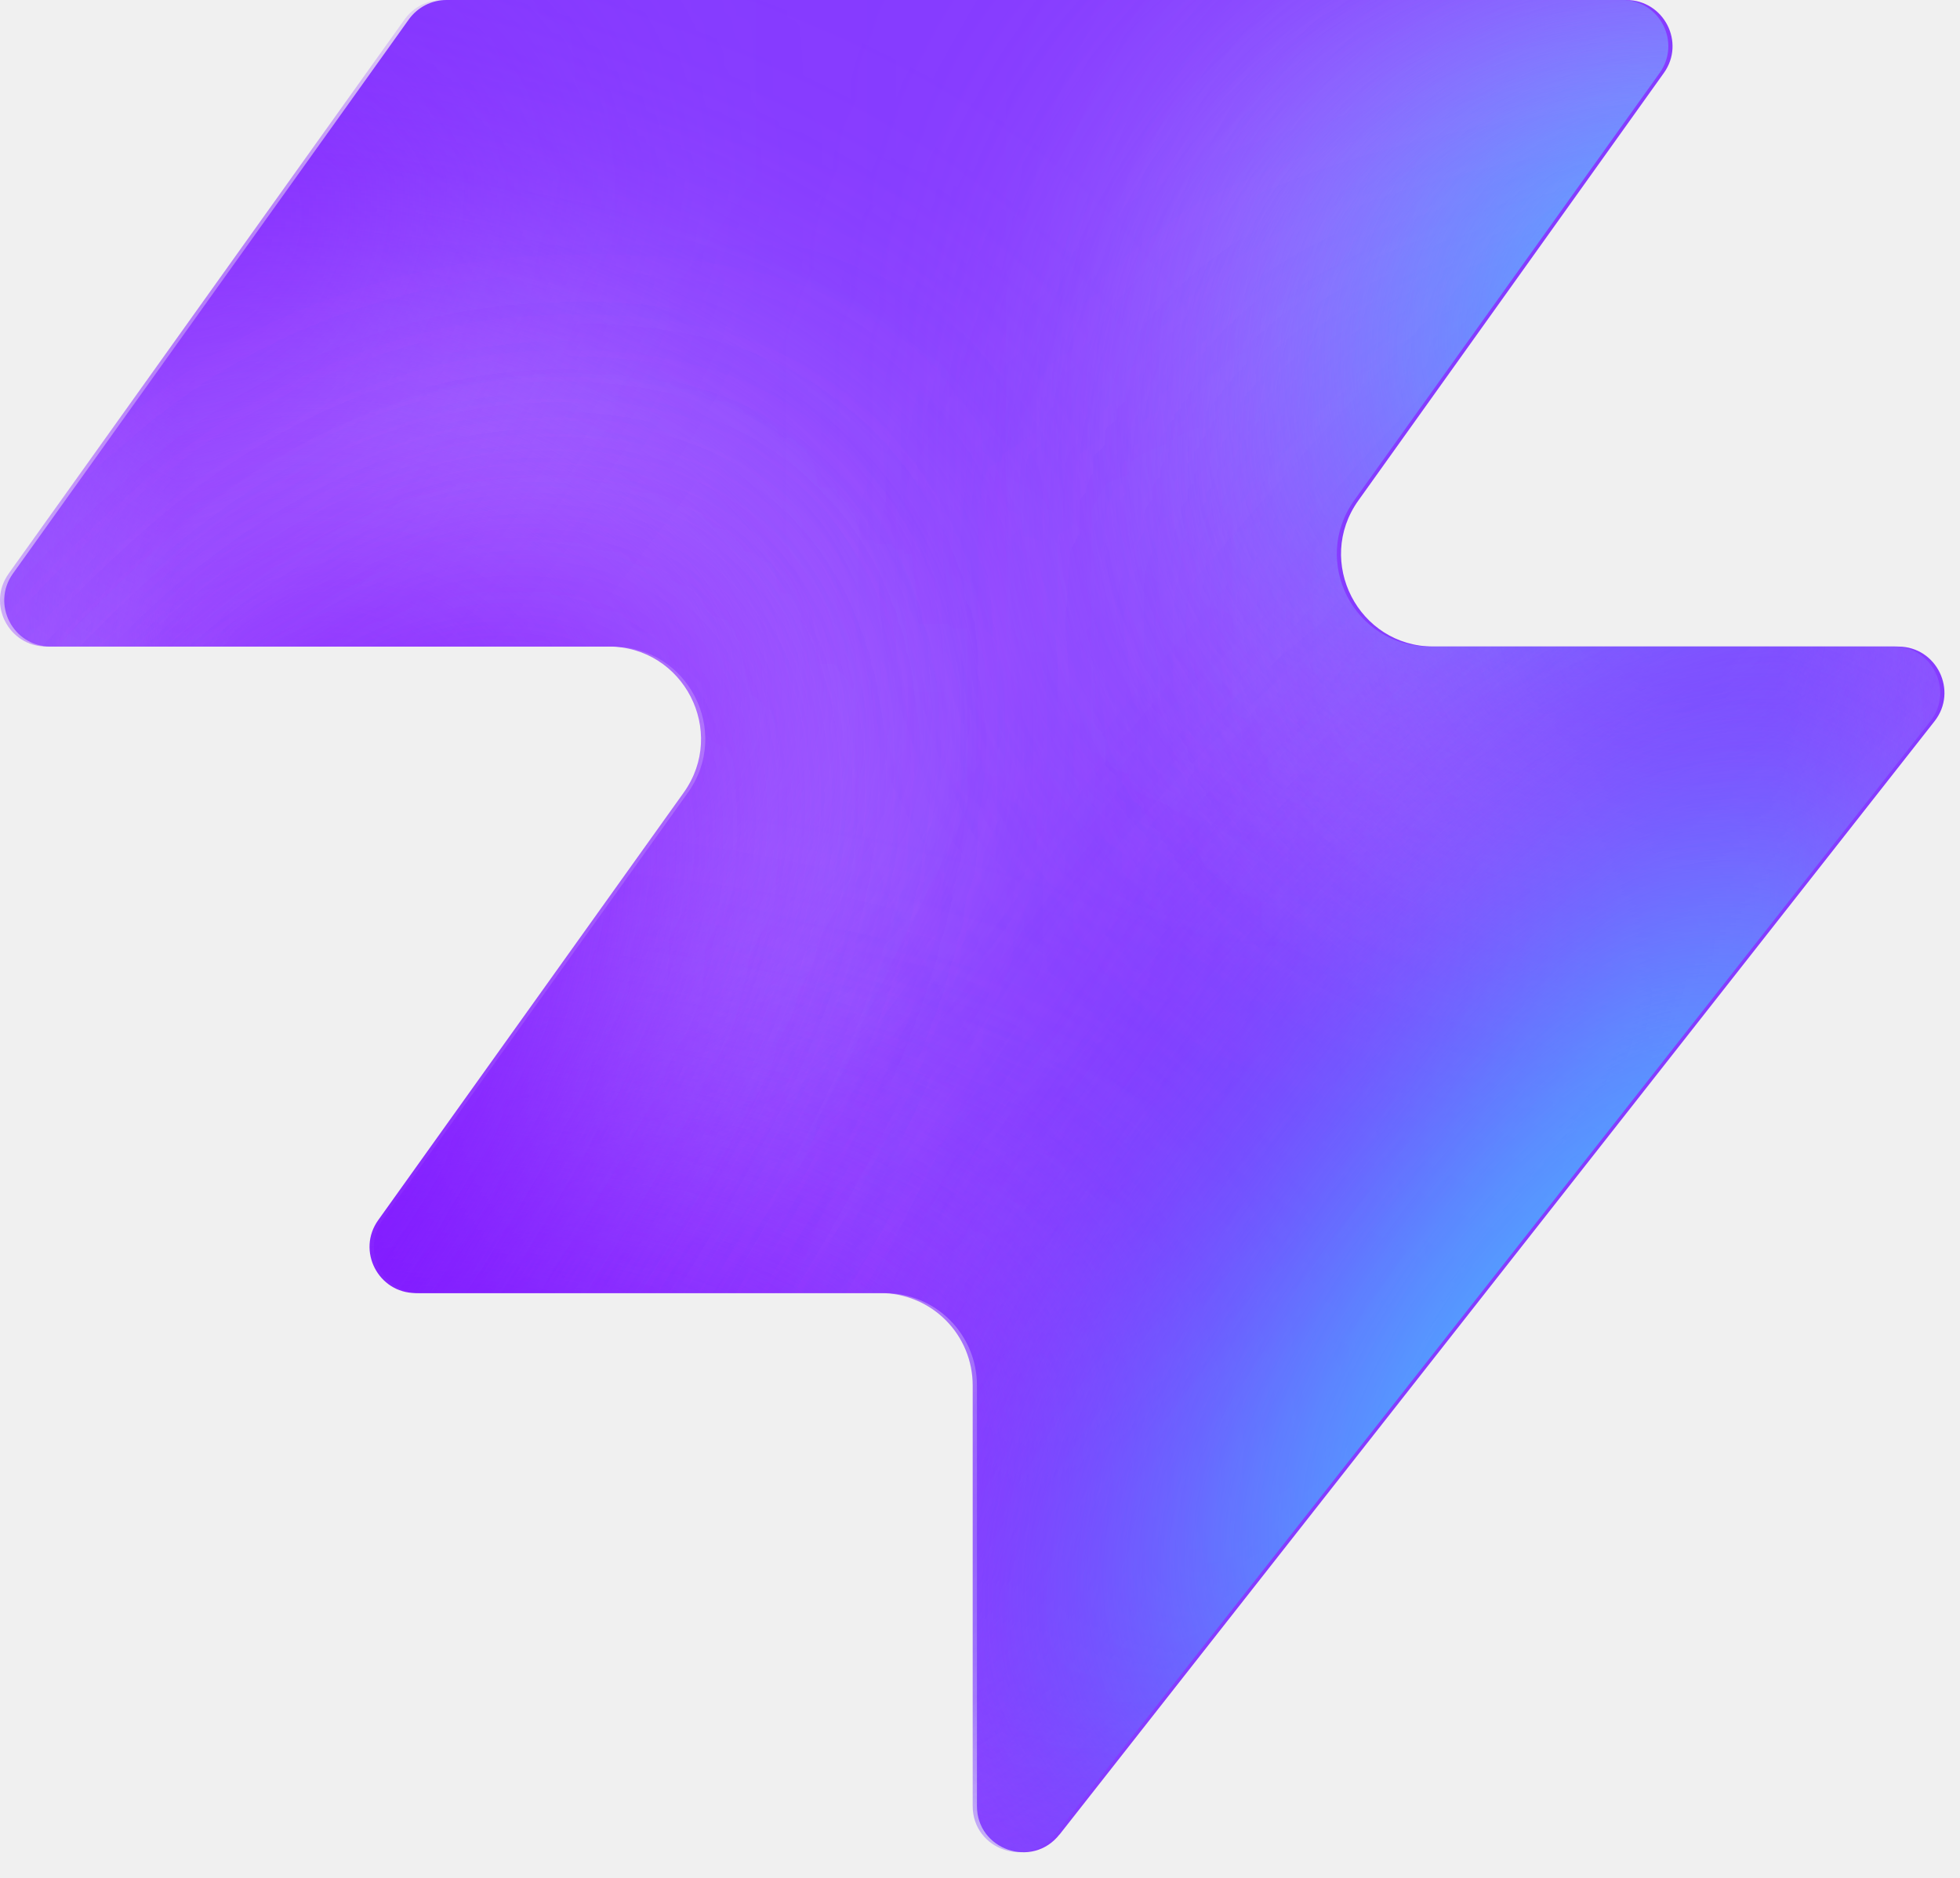
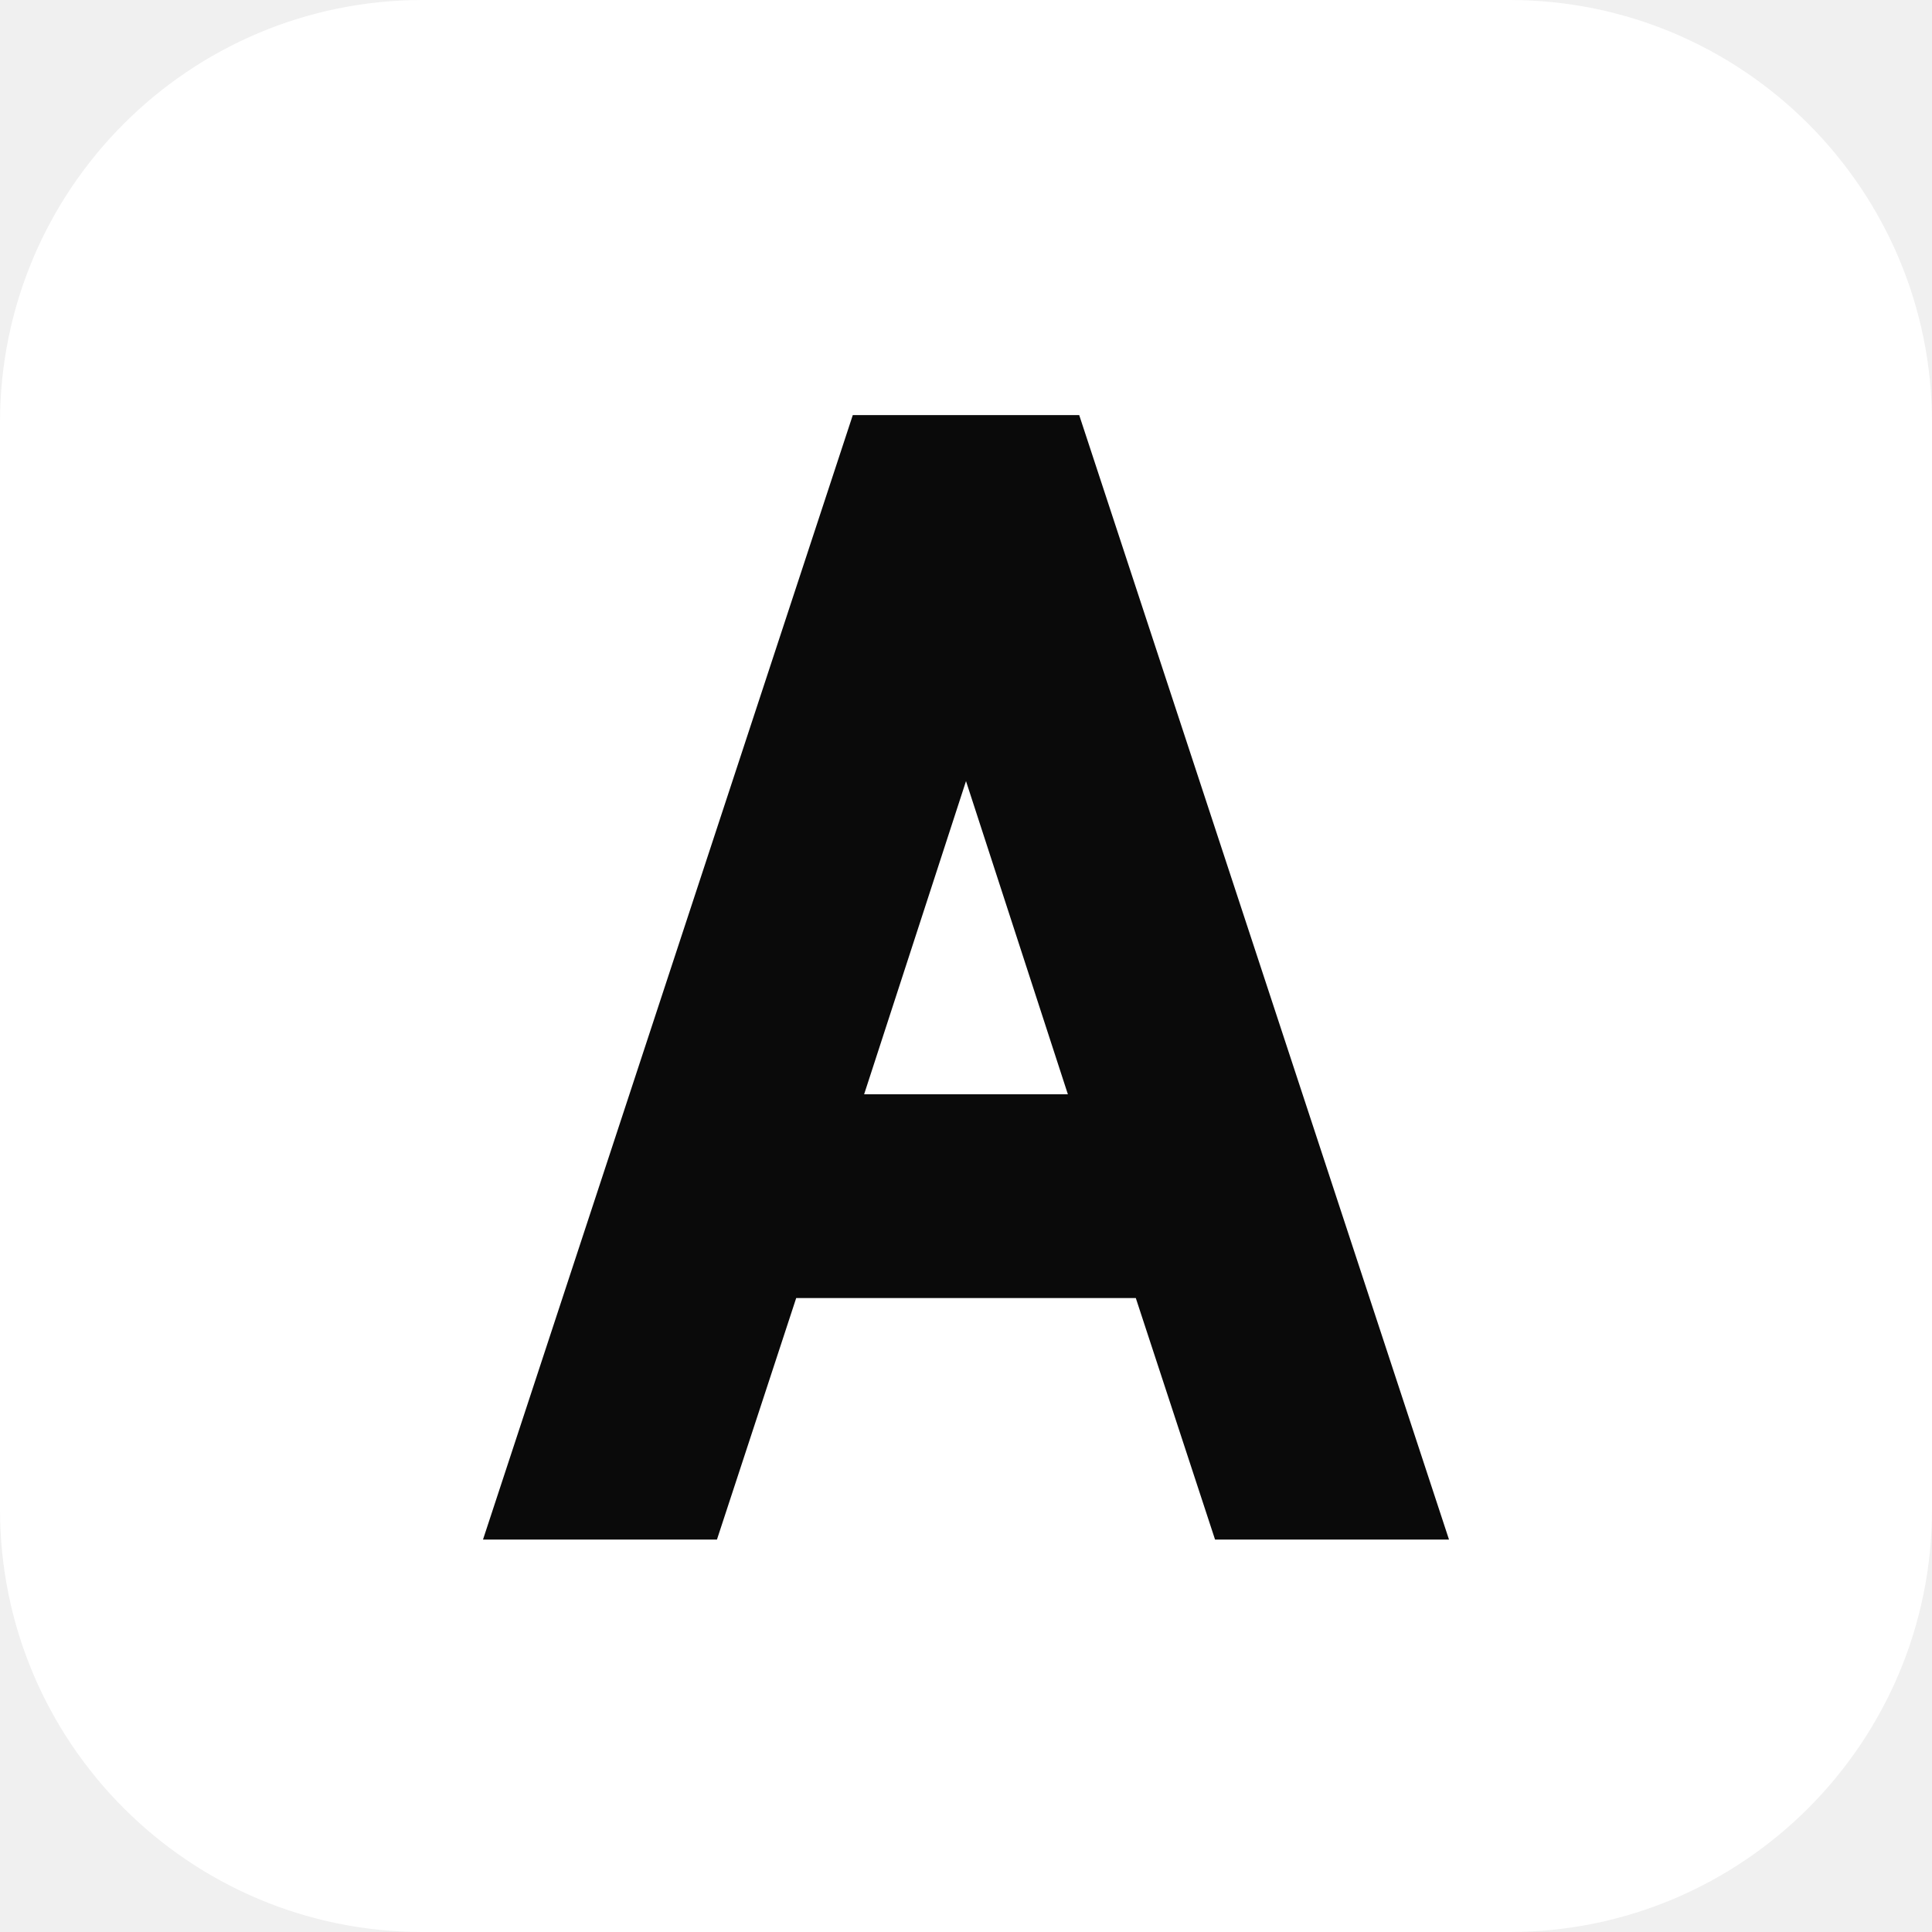
- <svg xmlns="http://www.w3.org/2000/svg" width="48" height="46" fill="none" viewBox="0 0 48 46">
-   <path fill="#863bff" d="M25.946 44.938c-.664.845-2.021.375-2.021-.698V33.937a2.26 2.26 0 0 0-2.262-2.262H10.287c-.92 0-1.456-1.04-.92-1.788l7.48-10.471c1.07-1.497 0-3.578-1.842-3.578H1.237c-.92 0-1.456-1.04-.92-1.788L10.013.474c.214-.297.556-.474.92-.474h28.894c.92 0 1.456 1.04.92 1.788l-7.48 10.471c-1.07 1.498 0 3.579 1.842 3.579h11.377c.943 0 1.473 1.088.89 1.83L25.947 44.94z" style="fill:#863bff;fill:color(display-p3 .525 .23 1);fill-opacity:1" />
-   <mask id="a" width="48" height="46" x="0" y="0" maskUnits="userSpaceOnUse" style="mask-type:alpha">
-     <path fill="#000" d="M25.842 44.938c-.664.844-2.021.375-2.021-.698V33.937a2.26 2.26 0 0 0-2.262-2.262H10.183c-.92 0-1.456-1.04-.92-1.788l7.48-10.471c1.07-1.498 0-3.579-1.842-3.579H1.133c-.92 0-1.456-1.04-.92-1.787L9.91.473c.214-.297.556-.474.92-.474h28.894c.92 0 1.456 1.04.92 1.788l-7.48 10.471c-1.07 1.498 0 3.578 1.842 3.578h11.377c.943 0 1.473 1.088.89 1.832L25.843 44.94z" style="fill:#000;fill-opacity:1" />
-   </mask>
-   <g mask="url(#a)">
-     <g filter="url(#b)">
-       <ellipse cx="5.508" cy="14.704" fill="#ede6ff" rx="5.508" ry="14.704" style="fill:#ede6ff;fill:color(display-p3 .927 .903 1);fill-opacity:1" transform="matrix(.00324 1 1 -.00324 -4.47 31.516)" />
-     </g>
-     <g filter="url(#c)">
-       <ellipse cx="10.399" cy="29.851" fill="#ede6ff" rx="10.399" ry="29.851" style="fill:#ede6ff;fill:color(display-p3 .927 .903 1);fill-opacity:1" transform="matrix(.00324 1 1 -.00324 -39.328 7.883)" />
-     </g>
-     <g filter="url(#d)">
-       <ellipse cx="5.508" cy="30.487" fill="#7e14ff" rx="5.508" ry="30.487" style="fill:#7e14ff;fill:color(display-p3 .492 .077 1);fill-opacity:1" transform="rotate(89.814 -25.913 -14.639)scale(1 -1)" />
-     </g>
-     <g filter="url(#e)">
-       <ellipse cx="5.508" cy="30.599" fill="#7e14ff" rx="5.508" ry="30.599" style="fill:#7e14ff;fill:color(display-p3 .492 .077 1);fill-opacity:1" transform="rotate(89.814 -32.644 -3.334)scale(1 -1)" />
-     </g>
-     <g filter="url(#f)">
-       <ellipse cx="5.508" cy="30.599" fill="#7e14ff" rx="5.508" ry="30.599" style="fill:#7e14ff;fill:color(display-p3 .492 .077 1);fill-opacity:1" transform="matrix(.00324 1 1 -.00324 -34.34 30.47)" />
-     </g>
-     <g filter="url(#g)">
-       <ellipse cx="14.072" cy="22.078" fill="#ede6ff" rx="14.072" ry="22.078" style="fill:#ede6ff;fill:color(display-p3 .927 .903 1);fill-opacity:1" transform="rotate(93.35 24.506 48.493)scale(-1 1)" />
-     </g>
-     <g filter="url(#h)">
-       <ellipse cx="3.47" cy="21.501" fill="#7e14ff" rx="3.47" ry="21.501" style="fill:#7e14ff;fill:color(display-p3 .492 .077 1);fill-opacity:1" transform="rotate(89.009 28.708 47.59)scale(-1 1)" />
-     </g>
-     <g filter="url(#i)">
-       <ellipse cx="3.47" cy="21.501" fill="#7e14ff" rx="3.47" ry="21.501" style="fill:#7e14ff;fill:color(display-p3 .492 .077 1);fill-opacity:1" transform="rotate(89.009 28.708 47.59)scale(-1 1)" />
-     </g>
-     <g filter="url(#j)">
-       <ellipse cx=".387" cy="8.972" fill="#7e14ff" rx="4.407" ry="29.108" style="fill:#7e14ff;fill:color(display-p3 .492 .077 1);fill-opacity:1" transform="rotate(39.51 .387 8.972)" />
-     </g>
-     <g filter="url(#k)">
-       <ellipse cx="47.523" cy="-6.092" fill="#7e14ff" rx="4.407" ry="29.108" style="fill:#7e14ff;fill:color(display-p3 .492 .077 1);fill-opacity:1" transform="rotate(37.892 47.523 -6.092)" />
-     </g>
-     <g filter="url(#l)">
-       <ellipse cx="41.412" cy="6.333" fill="#47bfff" rx="5.971" ry="9.665" style="fill:#47bfff;fill:color(display-p3 .28 .748 1);fill-opacity:1" transform="rotate(37.892 41.412 6.333)" />
-     </g>
-     <g filter="url(#m)">
-       <ellipse cx="-1.879" cy="38.332" fill="#7e14ff" rx="4.407" ry="29.108" style="fill:#7e14ff;fill:color(display-p3 .492 .077 1);fill-opacity:1" transform="rotate(37.892 -1.88 38.332)" />
-     </g>
-     <g filter="url(#n)">
-       <ellipse cx="-1.879" cy="38.332" fill="#7e14ff" rx="4.407" ry="29.108" style="fill:#7e14ff;fill:color(display-p3 .492 .077 1);fill-opacity:1" transform="rotate(37.892 -1.88 38.332)" />
-     </g>
-     <g filter="url(#o)">
-       <ellipse cx="35.651" cy="29.907" fill="#7e14ff" rx="4.407" ry="29.108" style="fill:#7e14ff;fill:color(display-p3 .492 .077 1);fill-opacity:1" transform="rotate(37.892 35.651 29.907)" />
-     </g>
-     <g filter="url(#p)">
-       <ellipse cx="38.418" cy="32.4" fill="#47bfff" rx="5.971" ry="15.297" style="fill:#47bfff;fill:color(display-p3 .28 .748 1);fill-opacity:1" transform="rotate(37.892 38.418 32.4)" />
-     </g>
-   </g>
-   <defs>
-     <filter id="b" width="60.045" height="41.654" x="-19.77" y="16.149" color-interpolation-filters="sRGB" filterUnits="userSpaceOnUse">
-       <feFlood flood-opacity="0" result="BackgroundImageFix" />
-       <feBlend in="SourceGraphic" in2="BackgroundImageFix" result="shape" />
-       <feGaussianBlur result="effect1_foregroundBlur_2002_17158" stdDeviation="7.659" />
-     </filter>
-     <filter id="c" width="90.34" height="51.437" x="-54.613" y="-7.533" color-interpolation-filters="sRGB" filterUnits="userSpaceOnUse">
-       <feFlood flood-opacity="0" result="BackgroundImageFix" />
-       <feBlend in="SourceGraphic" in2="BackgroundImageFix" result="shape" />
-       <feGaussianBlur result="effect1_foregroundBlur_2002_17158" stdDeviation="7.659" />
-     </filter>
-     <filter id="d" width="79.355" height="29.4" x="-49.64" y="2.03" color-interpolation-filters="sRGB" filterUnits="userSpaceOnUse">
-       <feFlood flood-opacity="0" result="BackgroundImageFix" />
-       <feBlend in="SourceGraphic" in2="BackgroundImageFix" result="shape" />
-       <feGaussianBlur result="effect1_foregroundBlur_2002_17158" stdDeviation="4.596" />
-     </filter>
-     <filter id="e" width="79.579" height="29.4" x="-45.045" y="20.029" color-interpolation-filters="sRGB" filterUnits="userSpaceOnUse">
-       <feFlood flood-opacity="0" result="BackgroundImageFix" />
-       <feBlend in="SourceGraphic" in2="BackgroundImageFix" result="shape" />
-       <feGaussianBlur result="effect1_foregroundBlur_2002_17158" stdDeviation="4.596" />
-     </filter>
-     <filter id="f" width="79.579" height="29.4" x="-43.513" y="21.178" color-interpolation-filters="sRGB" filterUnits="userSpaceOnUse">
-       <feFlood flood-opacity="0" result="BackgroundImageFix" />
-       <feBlend in="SourceGraphic" in2="BackgroundImageFix" result="shape" />
-       <feGaussianBlur result="effect1_foregroundBlur_2002_17158" stdDeviation="4.596" />
-     </filter>
-     <filter id="g" width="74.749" height="58.852" x="15.756" y="-17.901" color-interpolation-filters="sRGB" filterUnits="userSpaceOnUse">
-       <feFlood flood-opacity="0" result="BackgroundImageFix" />
-       <feBlend in="SourceGraphic" in2="BackgroundImageFix" result="shape" />
-       <feGaussianBlur result="effect1_foregroundBlur_2002_17158" stdDeviation="7.659" />
-     </filter>
-     <filter id="h" width="61.377" height="25.362" x="23.548" y="2.284" color-interpolation-filters="sRGB" filterUnits="userSpaceOnUse">
-       <feFlood flood-opacity="0" result="BackgroundImageFix" />
-       <feBlend in="SourceGraphic" in2="BackgroundImageFix" result="shape" />
-       <feGaussianBlur result="effect1_foregroundBlur_2002_17158" stdDeviation="4.596" />
-     </filter>
-     <filter id="i" width="61.377" height="25.362" x="23.548" y="2.284" color-interpolation-filters="sRGB" filterUnits="userSpaceOnUse">
-       <feFlood flood-opacity="0" result="BackgroundImageFix" />
-       <feBlend in="SourceGraphic" in2="BackgroundImageFix" result="shape" />
-       <feGaussianBlur result="effect1_foregroundBlur_2002_17158" stdDeviation="4.596" />
-     </filter>
-     <filter id="j" width="56.045" height="63.649" x="-27.636" y="-22.853" color-interpolation-filters="sRGB" filterUnits="userSpaceOnUse">
-       <feFlood flood-opacity="0" result="BackgroundImageFix" />
-       <feBlend in="SourceGraphic" in2="BackgroundImageFix" result="shape" />
-       <feGaussianBlur result="effect1_foregroundBlur_2002_17158" stdDeviation="4.596" />
-     </filter>
-     <filter id="k" width="54.814" height="64.646" x="20.116" y="-38.415" color-interpolation-filters="sRGB" filterUnits="userSpaceOnUse">
-       <feFlood flood-opacity="0" result="BackgroundImageFix" />
-       <feBlend in="SourceGraphic" in2="BackgroundImageFix" result="shape" />
-       <feGaussianBlur result="effect1_foregroundBlur_2002_17158" stdDeviation="4.596" />
-     </filter>
-     <filter id="l" width="33.541" height="35.313" x="24.641" y="-11.323" color-interpolation-filters="sRGB" filterUnits="userSpaceOnUse">
-       <feFlood flood-opacity="0" result="BackgroundImageFix" />
-       <feBlend in="SourceGraphic" in2="BackgroundImageFix" result="shape" />
-       <feGaussianBlur result="effect1_foregroundBlur_2002_17158" stdDeviation="4.596" />
-     </filter>
-     <filter id="m" width="54.814" height="64.646" x="-29.286" y="6.009" color-interpolation-filters="sRGB" filterUnits="userSpaceOnUse">
-       <feFlood flood-opacity="0" result="BackgroundImageFix" />
-       <feBlend in="SourceGraphic" in2="BackgroundImageFix" result="shape" />
-       <feGaussianBlur result="effect1_foregroundBlur_2002_17158" stdDeviation="4.596" />
-     </filter>
-     <filter id="n" width="54.814" height="64.646" x="-29.286" y="6.009" color-interpolation-filters="sRGB" filterUnits="userSpaceOnUse">
-       <feFlood flood-opacity="0" result="BackgroundImageFix" />
-       <feBlend in="SourceGraphic" in2="BackgroundImageFix" result="shape" />
-       <feGaussianBlur result="effect1_foregroundBlur_2002_17158" stdDeviation="4.596" />
-     </filter>
-     <filter id="o" width="54.814" height="64.646" x="8.244" y="-2.416" color-interpolation-filters="sRGB" filterUnits="userSpaceOnUse">
-       <feFlood flood-opacity="0" result="BackgroundImageFix" />
-       <feBlend in="SourceGraphic" in2="BackgroundImageFix" result="shape" />
-       <feGaussianBlur result="effect1_foregroundBlur_2002_17158" stdDeviation="4.596" />
-     </filter>
-     <filter id="p" width="39.409" height="43.623" x="18.713" y="10.588" color-interpolation-filters="sRGB" filterUnits="userSpaceOnUse">
-       <feFlood flood-opacity="0" result="BackgroundImageFix" />
-       <feBlend in="SourceGraphic" in2="BackgroundImageFix" result="shape" />
-       <feGaussianBlur result="effect1_foregroundBlur_2002_17158" stdDeviation="4.596" />
-     </filter>
-   </defs>
+ <svg xmlns="http://www.w3.org/2000/svg" viewBox="0 0 512 512">
+   <rect width="512" height="512" rx="112" fill="#ffffff" />
+   <path fill="#0a0a0a" fill-rule="evenodd" d="M226 110h60l98 298h-62l-21-64h-90l-21 64h-62zM256 207l-27 83h54z" />
</svg>
